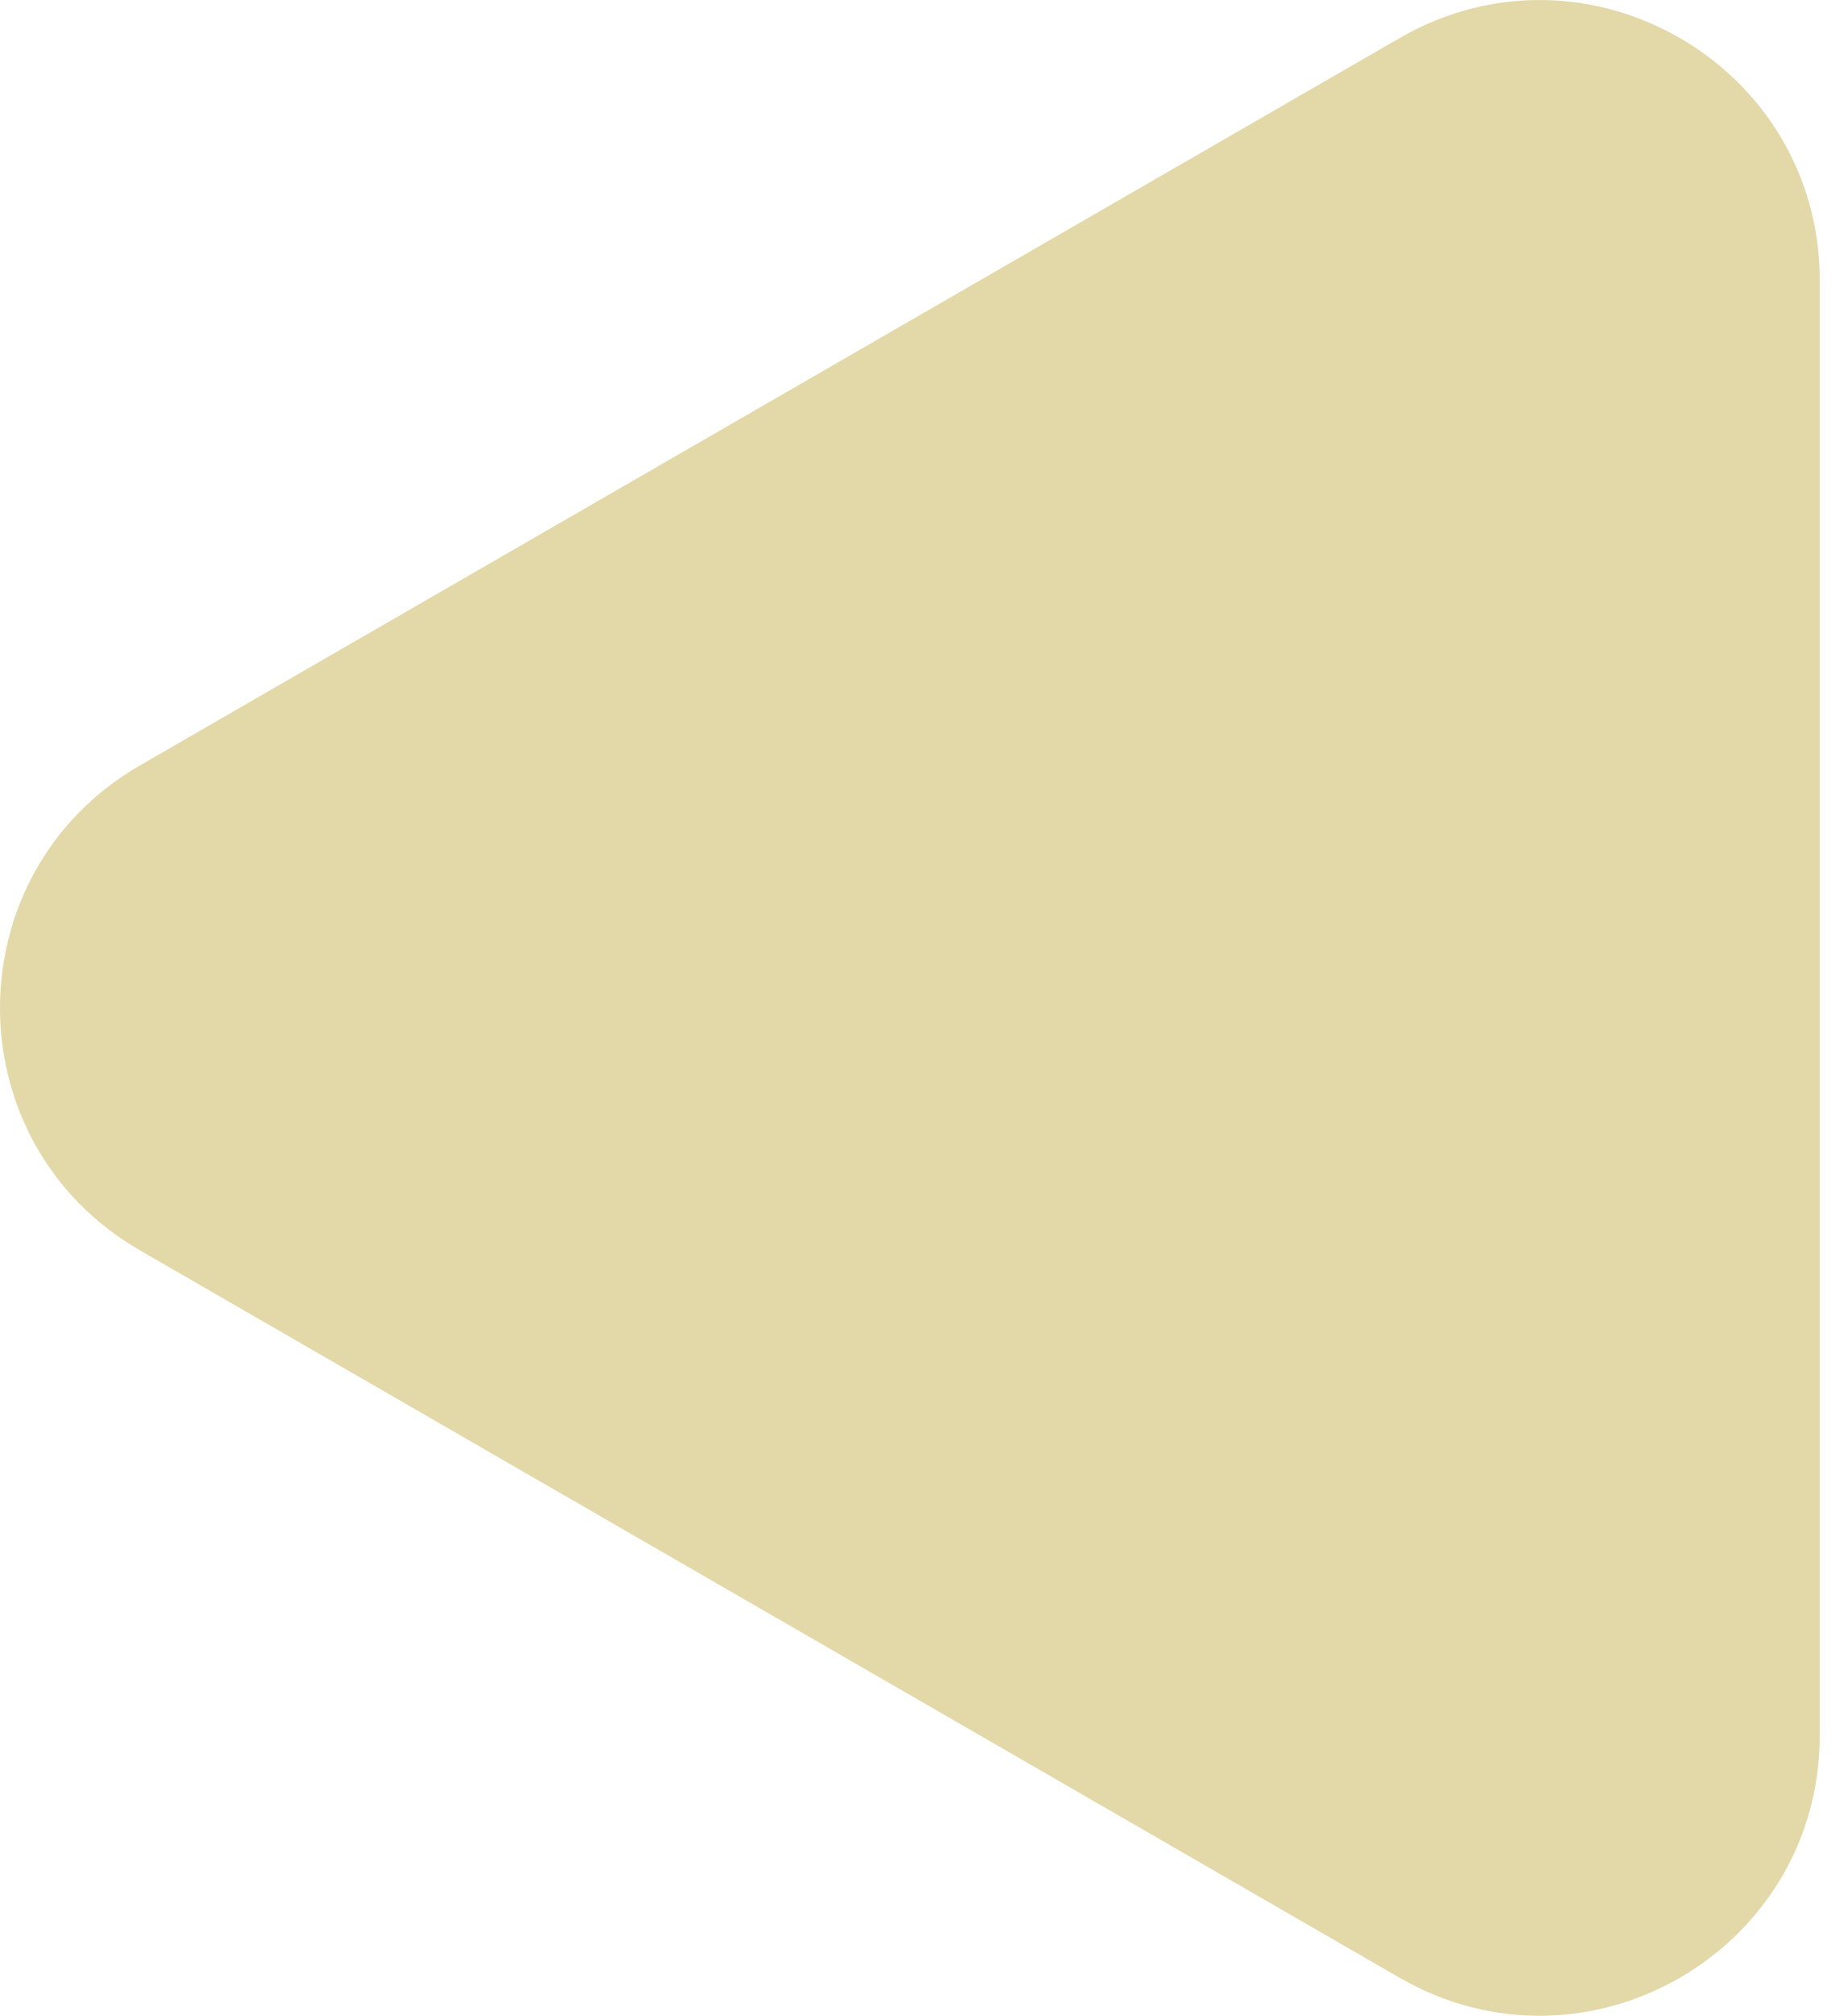
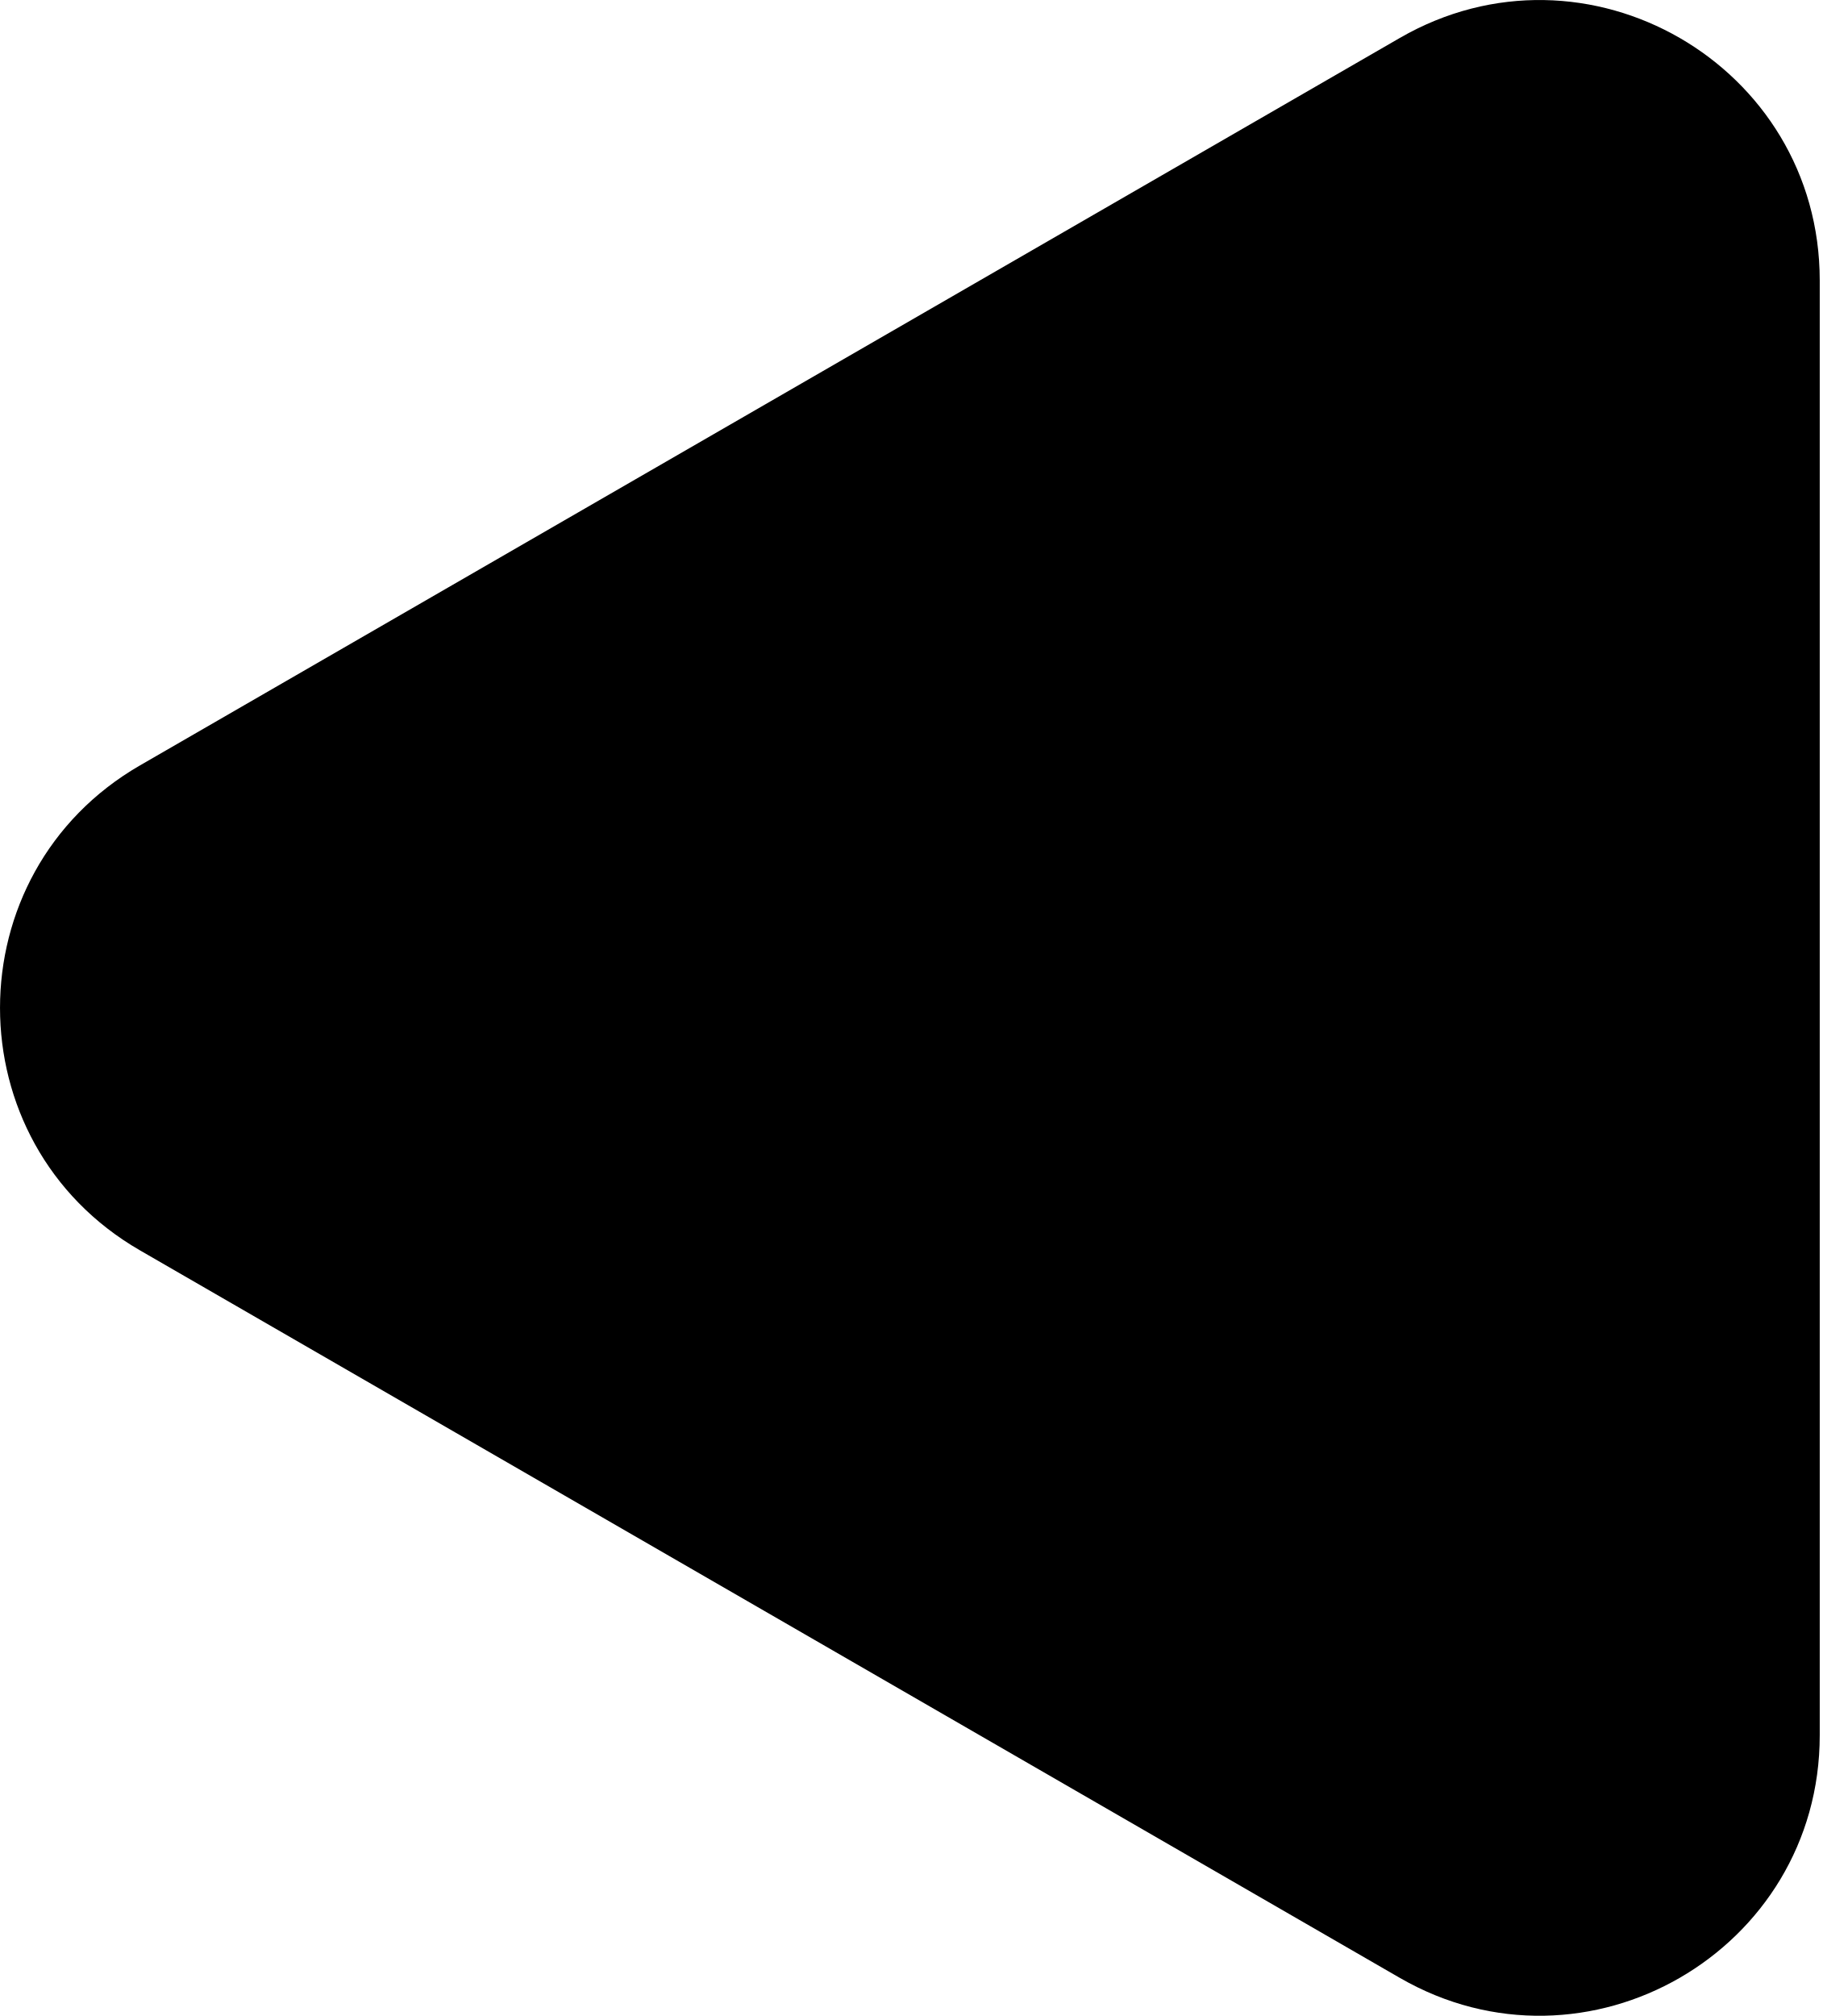
<svg xmlns="http://www.w3.org/2000/svg" width="33" height="36" viewBox="0 0 33 36" fill="none">
-   <path d="M2.5 22.328C-0.833 20.404 -0.833 15.592 2.5 13.668L25 0.678C28.333 -1.247 32.5 1.159 32.5 5.008V30.988C32.5 34.837 28.333 37.243 25 35.319L2.5 22.328Z" fill="#E2D8A8" />
+   <path d="M2.5 22.328C-0.833 20.404 -0.833 15.592 2.5 13.668L25 0.678C28.333 -1.247 32.5 1.159 32.5 5.008V30.988C32.5 34.837 28.333 37.243 25 35.319L2.5 22.328Z" fill="#000000" />
</svg>
